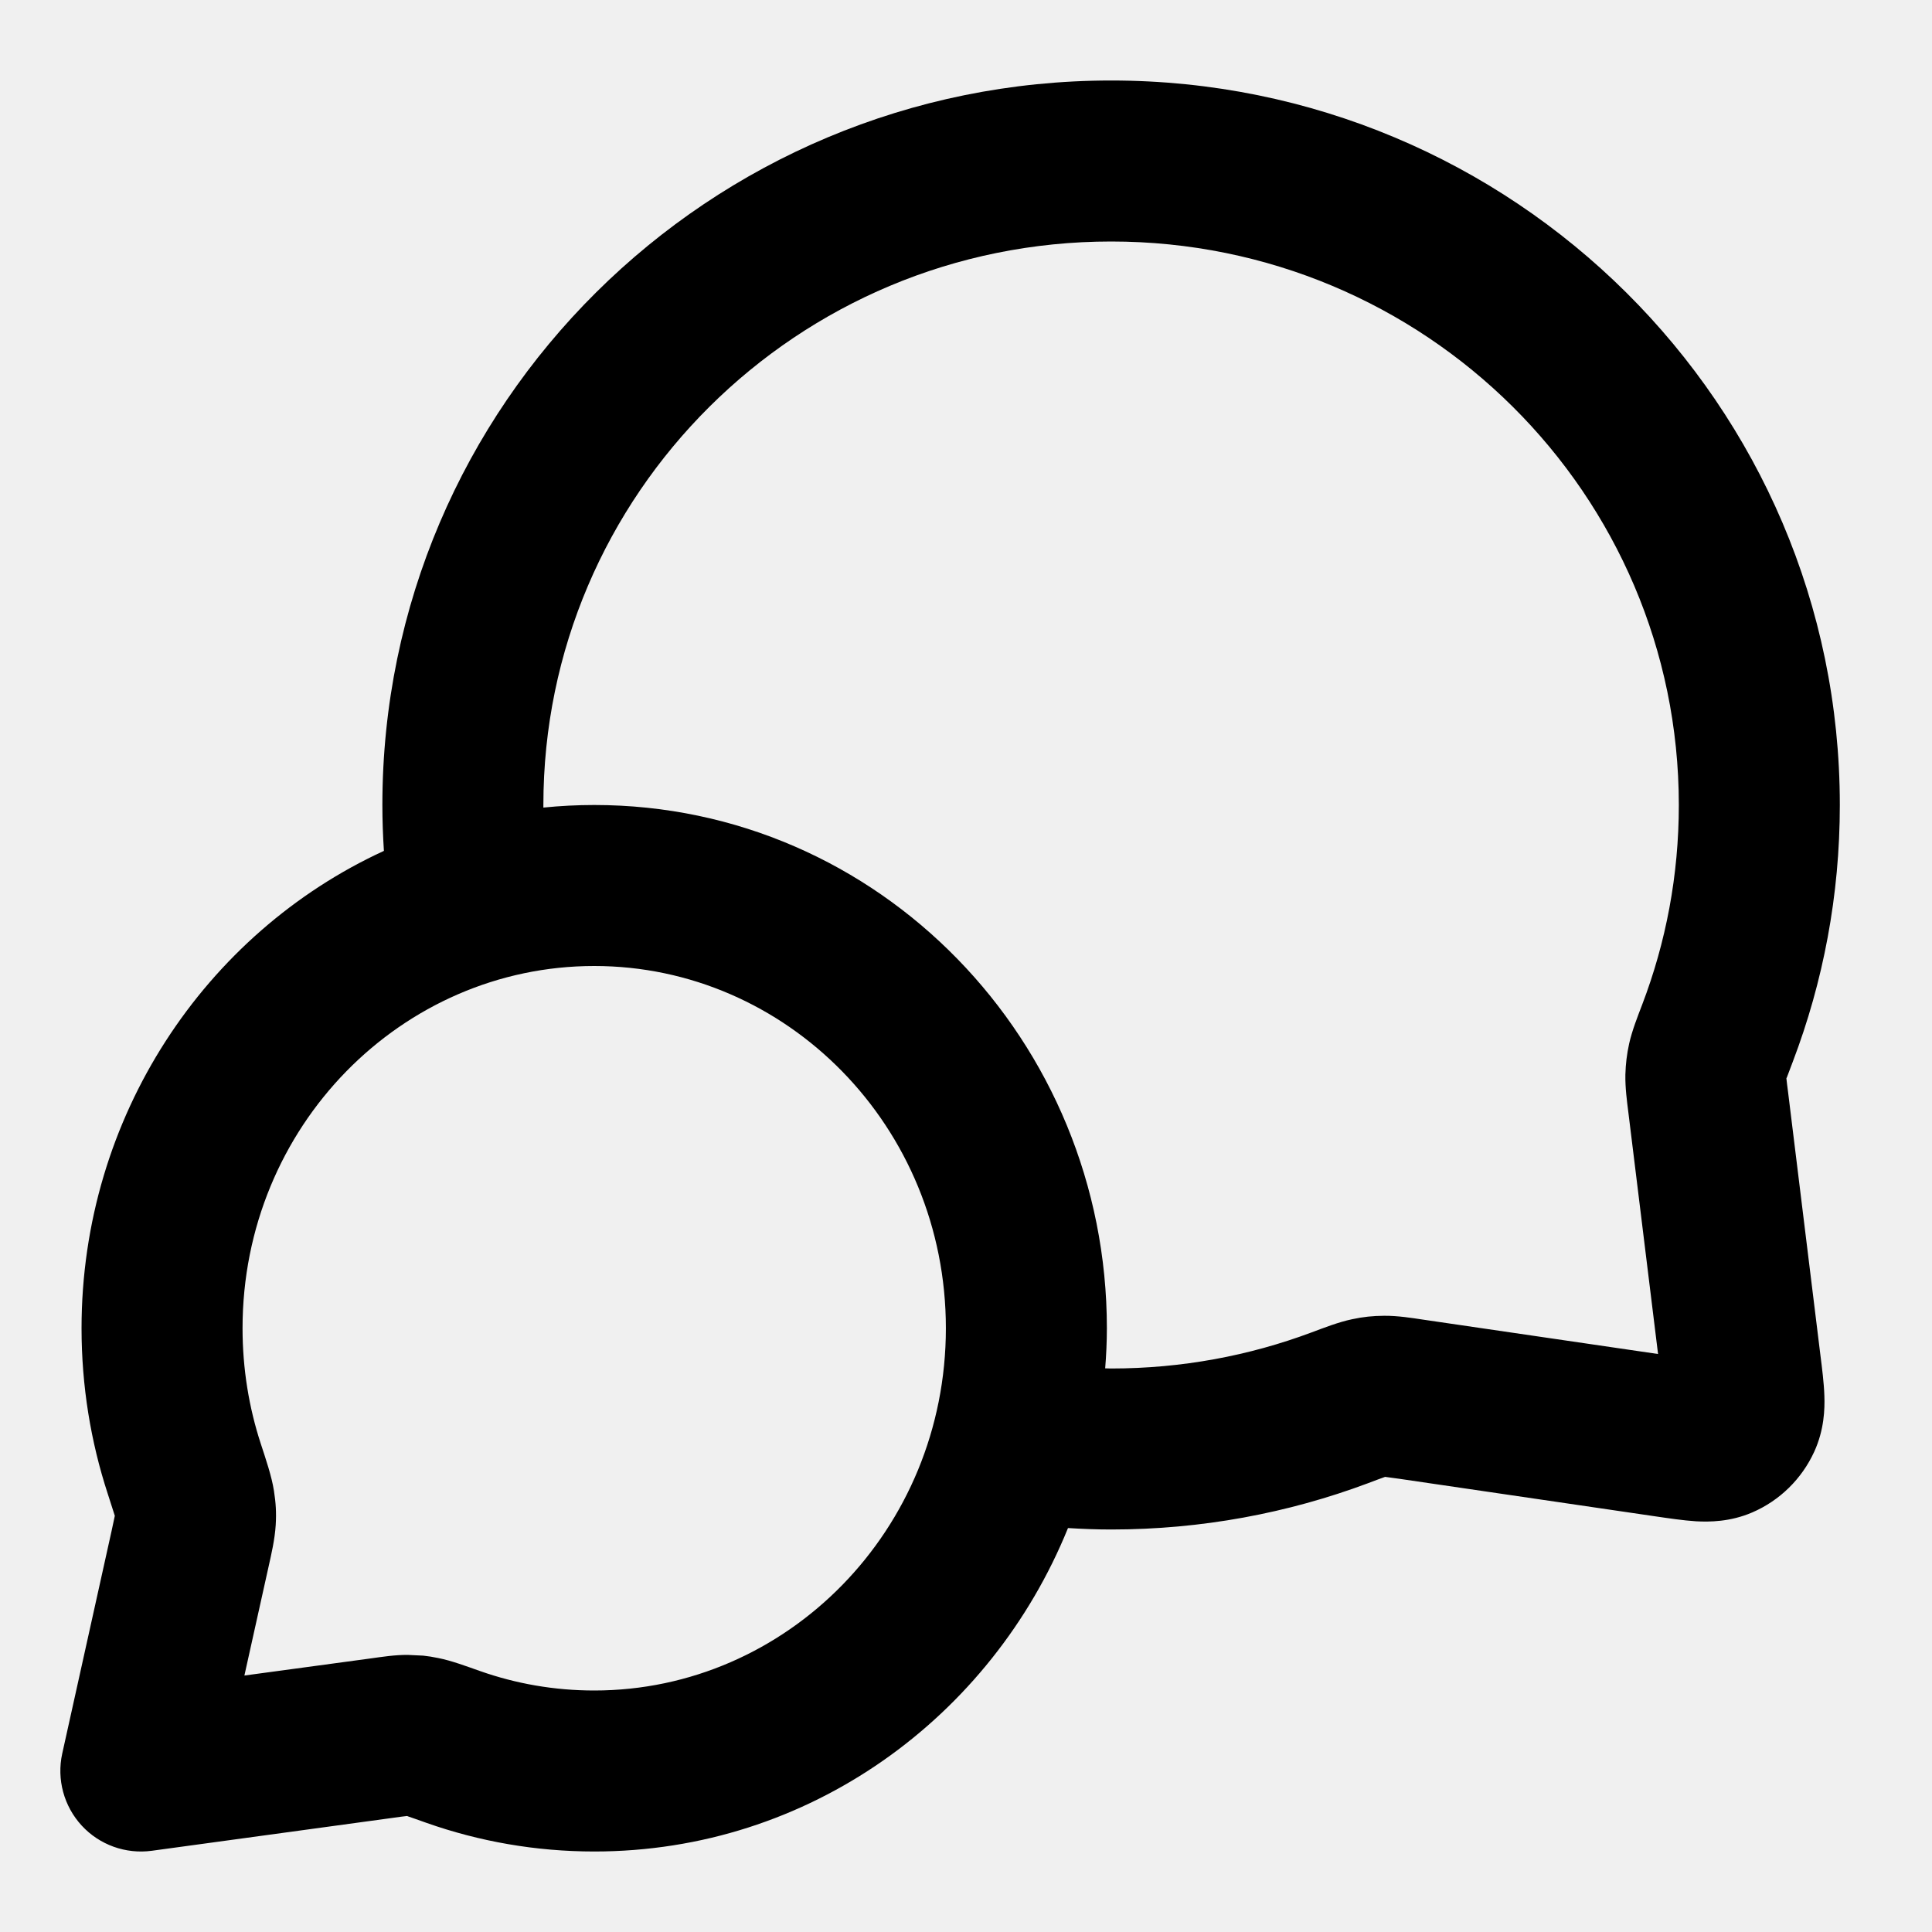
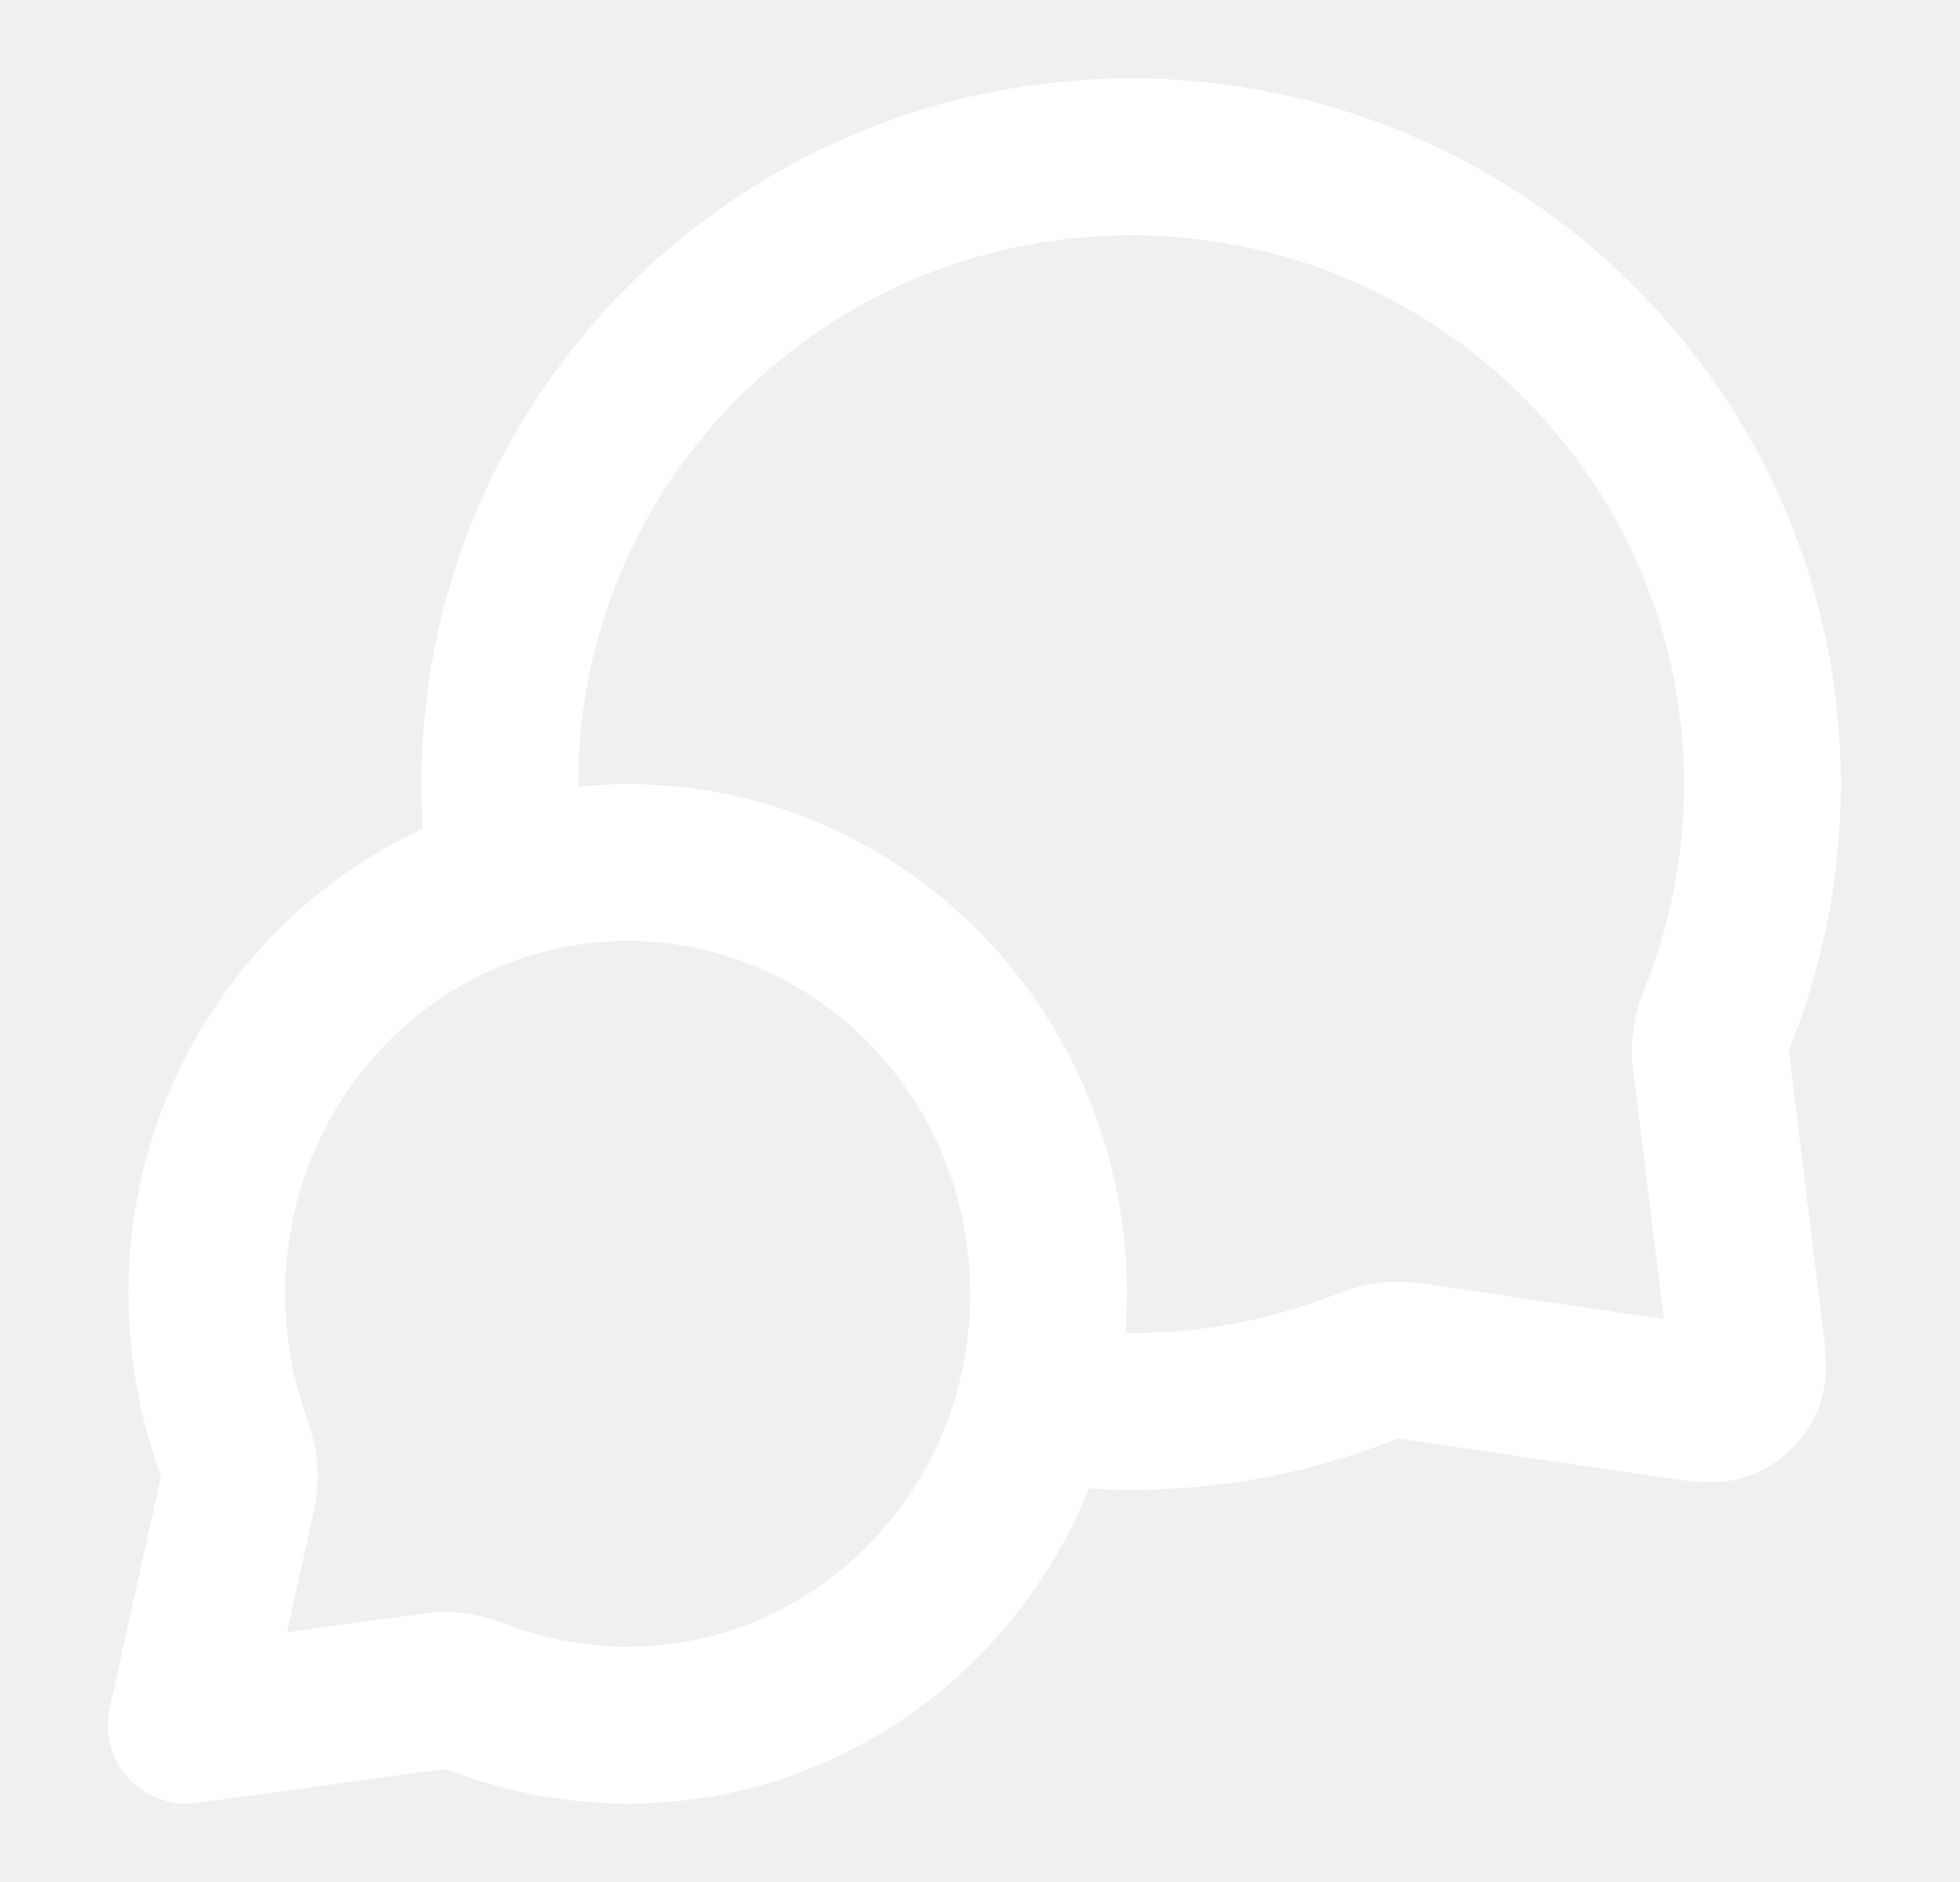
- <svg xmlns="http://www.w3.org/2000/svg" width="24" height="24" viewBox="0 0 24 24" fill="none">
-   <path d="M11.75 16.5C11.75 13.992 9.772 12 7.382 12C4.992 12 3.013 13.992 3.013 16.5C3.013 17.004 3.093 17.487 3.24 17.936C3.3 18.12 3.375 18.338 3.403 18.519C3.427 18.672 3.434 18.79 3.425 18.944C3.414 19.124 3.37 19.31 3.338 19.454L3.036 20.814L4.609 20.601C4.739 20.583 4.908 20.556 5.068 20.558L5.258 20.567C5.318 20.573 5.377 20.583 5.445 20.597C5.605 20.628 5.8 20.701 5.965 20.759C6.408 20.915 6.885 21 7.382 21C9.772 21 11.75 19.008 11.75 16.5ZM13.75 16.5C13.75 16.668 13.742 16.834 13.729 16.998C13.754 16.998 13.778 17 13.803 17C14.681 17 15.519 16.841 16.292 16.552C16.442 16.496 16.628 16.423 16.796 16.388C16.935 16.358 17.053 16.346 17.195 16.345C17.365 16.344 17.539 16.372 17.672 16.392L20.597 16.82L20.227 13.81C20.211 13.682 20.188 13.514 20.191 13.35C20.195 13.212 20.209 13.098 20.238 12.964C20.274 12.802 20.345 12.623 20.4 12.479C20.694 11.709 20.855 10.874 20.855 10C20.855 6.14 17.704 3 13.803 3C9.901 3 6.75 6.14 6.75 10C6.75 10.011 6.75 10.021 6.75 10.032C6.958 10.011 7.169 10 7.382 10C10.922 10 13.75 12.933 13.75 16.5ZM22.855 10C22.855 11.122 22.648 12.198 22.27 13.191C22.233 13.287 22.212 13.343 22.197 13.384C22.196 13.388 22.192 13.391 22.191 13.395C22.192 13.397 22.192 13.399 22.192 13.402C22.195 13.435 22.201 13.481 22.212 13.566L22.614 16.836C22.634 16.994 22.658 17.18 22.663 17.339C22.669 17.505 22.661 17.763 22.537 18.034C22.382 18.372 22.108 18.641 21.767 18.788C21.493 18.906 21.234 18.907 21.068 18.898C20.909 18.888 20.724 18.86 20.566 18.837L17.382 18.37C17.293 18.357 17.246 18.351 17.212 18.347C17.21 18.346 17.208 18.346 17.206 18.346C17.202 18.347 17.198 18.349 17.193 18.351C17.151 18.365 17.093 18.388 16.994 18.425C16 18.797 14.924 19 13.803 19C13.623 19 13.444 18.993 13.267 18.982C12.314 21.332 10.051 23 7.382 23C6.654 23 5.953 22.875 5.3 22.645C5.192 22.606 5.124 22.583 5.075 22.566C5.068 22.564 5.062 22.56 5.057 22.559C5.054 22.559 5.051 22.559 5.048 22.56C5.014 22.563 4.967 22.57 4.88 22.582L1.886 22.991C1.562 23.035 1.236 22.918 1.015 22.678C0.793 22.437 0.703 22.103 0.773 21.784L1.385 19.023C1.406 18.927 1.417 18.874 1.425 18.836C1.425 18.834 1.425 18.831 1.426 18.829C1.424 18.823 1.422 18.816 1.419 18.807C1.402 18.752 1.378 18.678 1.339 18.558C1.127 17.91 1.013 17.217 1.013 16.5C1.013 13.874 2.547 11.592 4.769 10.57C4.757 10.382 4.75 10.191 4.75 10C4.75 5.023 8.809 1 13.803 1C18.796 1 22.855 5.023 22.855 10Z" fill="currentColor" />
+ <svg xmlns="http://www.w3.org/2000/svg" width="25" height="24" viewBox="0 0 25 24" fill="none">
+   <path d="M12.375 16.5C12.375 13.992 10.397 12 8.007 12C5.617 12 3.638 13.992 3.638 16.5C3.638 17.004 3.718 17.487 3.865 17.936C3.925 18.12 4 18.338 4.028 18.519C4.052 18.672 4.059 18.79 4.05 18.944C4.039 19.124 3.995 19.31 3.963 19.454L3.661 20.814L5.234 20.601C5.364 20.583 5.533 20.556 5.693 20.558L5.883 20.567C5.943 20.573 6.002 20.583 6.07 20.597C6.23 20.628 6.425 20.701 6.59 20.759C7.033 20.915 7.51 21 8.007 21C10.397 21 12.375 19.008 12.375 16.5ZM14.375 16.5C14.375 16.668 14.367 16.834 14.354 16.998C14.379 16.998 14.403 17 14.428 17C15.306 17 16.144 16.841 16.917 16.552C17.067 16.496 17.253 16.423 17.421 16.388C17.56 16.358 17.678 16.346 17.82 16.345C17.99 16.344 18.164 16.372 18.297 16.392L21.222 16.82L20.852 13.81C20.836 13.682 20.812 13.514 20.816 13.35C20.82 13.212 20.834 13.098 20.863 12.964C20.899 12.802 20.97 12.623 21.025 12.479C21.319 11.709 21.48 10.874 21.48 10C21.48 6.14 18.329 3 14.428 3C10.527 3 7.375 6.14 7.375 10C7.375 10.011 7.375 10.021 7.375 10.032C7.583 10.011 7.794 10 8.007 10C11.547 10 14.375 12.933 14.375 16.5ZM23.48 10C23.48 11.122 23.273 12.198 22.895 13.191C22.858 13.287 22.837 13.343 22.822 13.384C22.821 13.388 22.817 13.391 22.816 13.395C22.817 13.397 22.817 13.399 22.817 13.402C22.82 13.435 22.826 13.481 22.837 13.566L23.239 16.836C23.259 16.994 23.283 17.18 23.288 17.339C23.294 17.505 23.286 17.763 23.162 18.034C23.007 18.372 22.733 18.641 22.392 18.788C22.118 18.906 21.859 18.907 21.693 18.898C21.534 18.888 21.349 18.86 21.191 18.837L18.007 18.37C17.918 18.357 17.871 18.351 17.837 18.347C17.835 18.346 17.833 18.346 17.831 18.346C17.827 18.347 17.823 18.349 17.818 18.351C17.776 18.365 17.718 18.388 17.619 18.425C16.625 18.797 15.549 19 14.428 19C14.248 19 14.069 18.993 13.892 18.982C12.939 21.332 10.676 23 8.007 23C7.279 23 6.578 22.875 5.925 22.645C5.817 22.606 5.749 22.583 5.7 22.566C5.693 22.564 5.687 22.56 5.682 22.559C5.679 22.559 5.676 22.559 5.673 22.56C5.639 22.563 5.592 22.57 5.505 22.582L2.511 22.991C2.187 23.035 1.861 22.918 1.64 22.678C1.418 22.437 1.328 22.103 1.398 21.784L2.01 19.023C2.031 18.927 2.042 18.874 2.05 18.836C2.05 18.834 2.05 18.831 2.051 18.829C2.049 18.823 2.047 18.816 2.044 18.807C2.027 18.752 2.003 18.678 1.964 18.558C1.752 17.91 1.638 17.217 1.638 16.5C1.638 13.874 3.172 11.592 5.394 10.57C5.382 10.382 5.375 10.191 5.375 10C5.375 5.023 9.434 1 14.428 1C19.421 1 23.48 5.023 23.48 10Z" fill="white" />
</svg>
